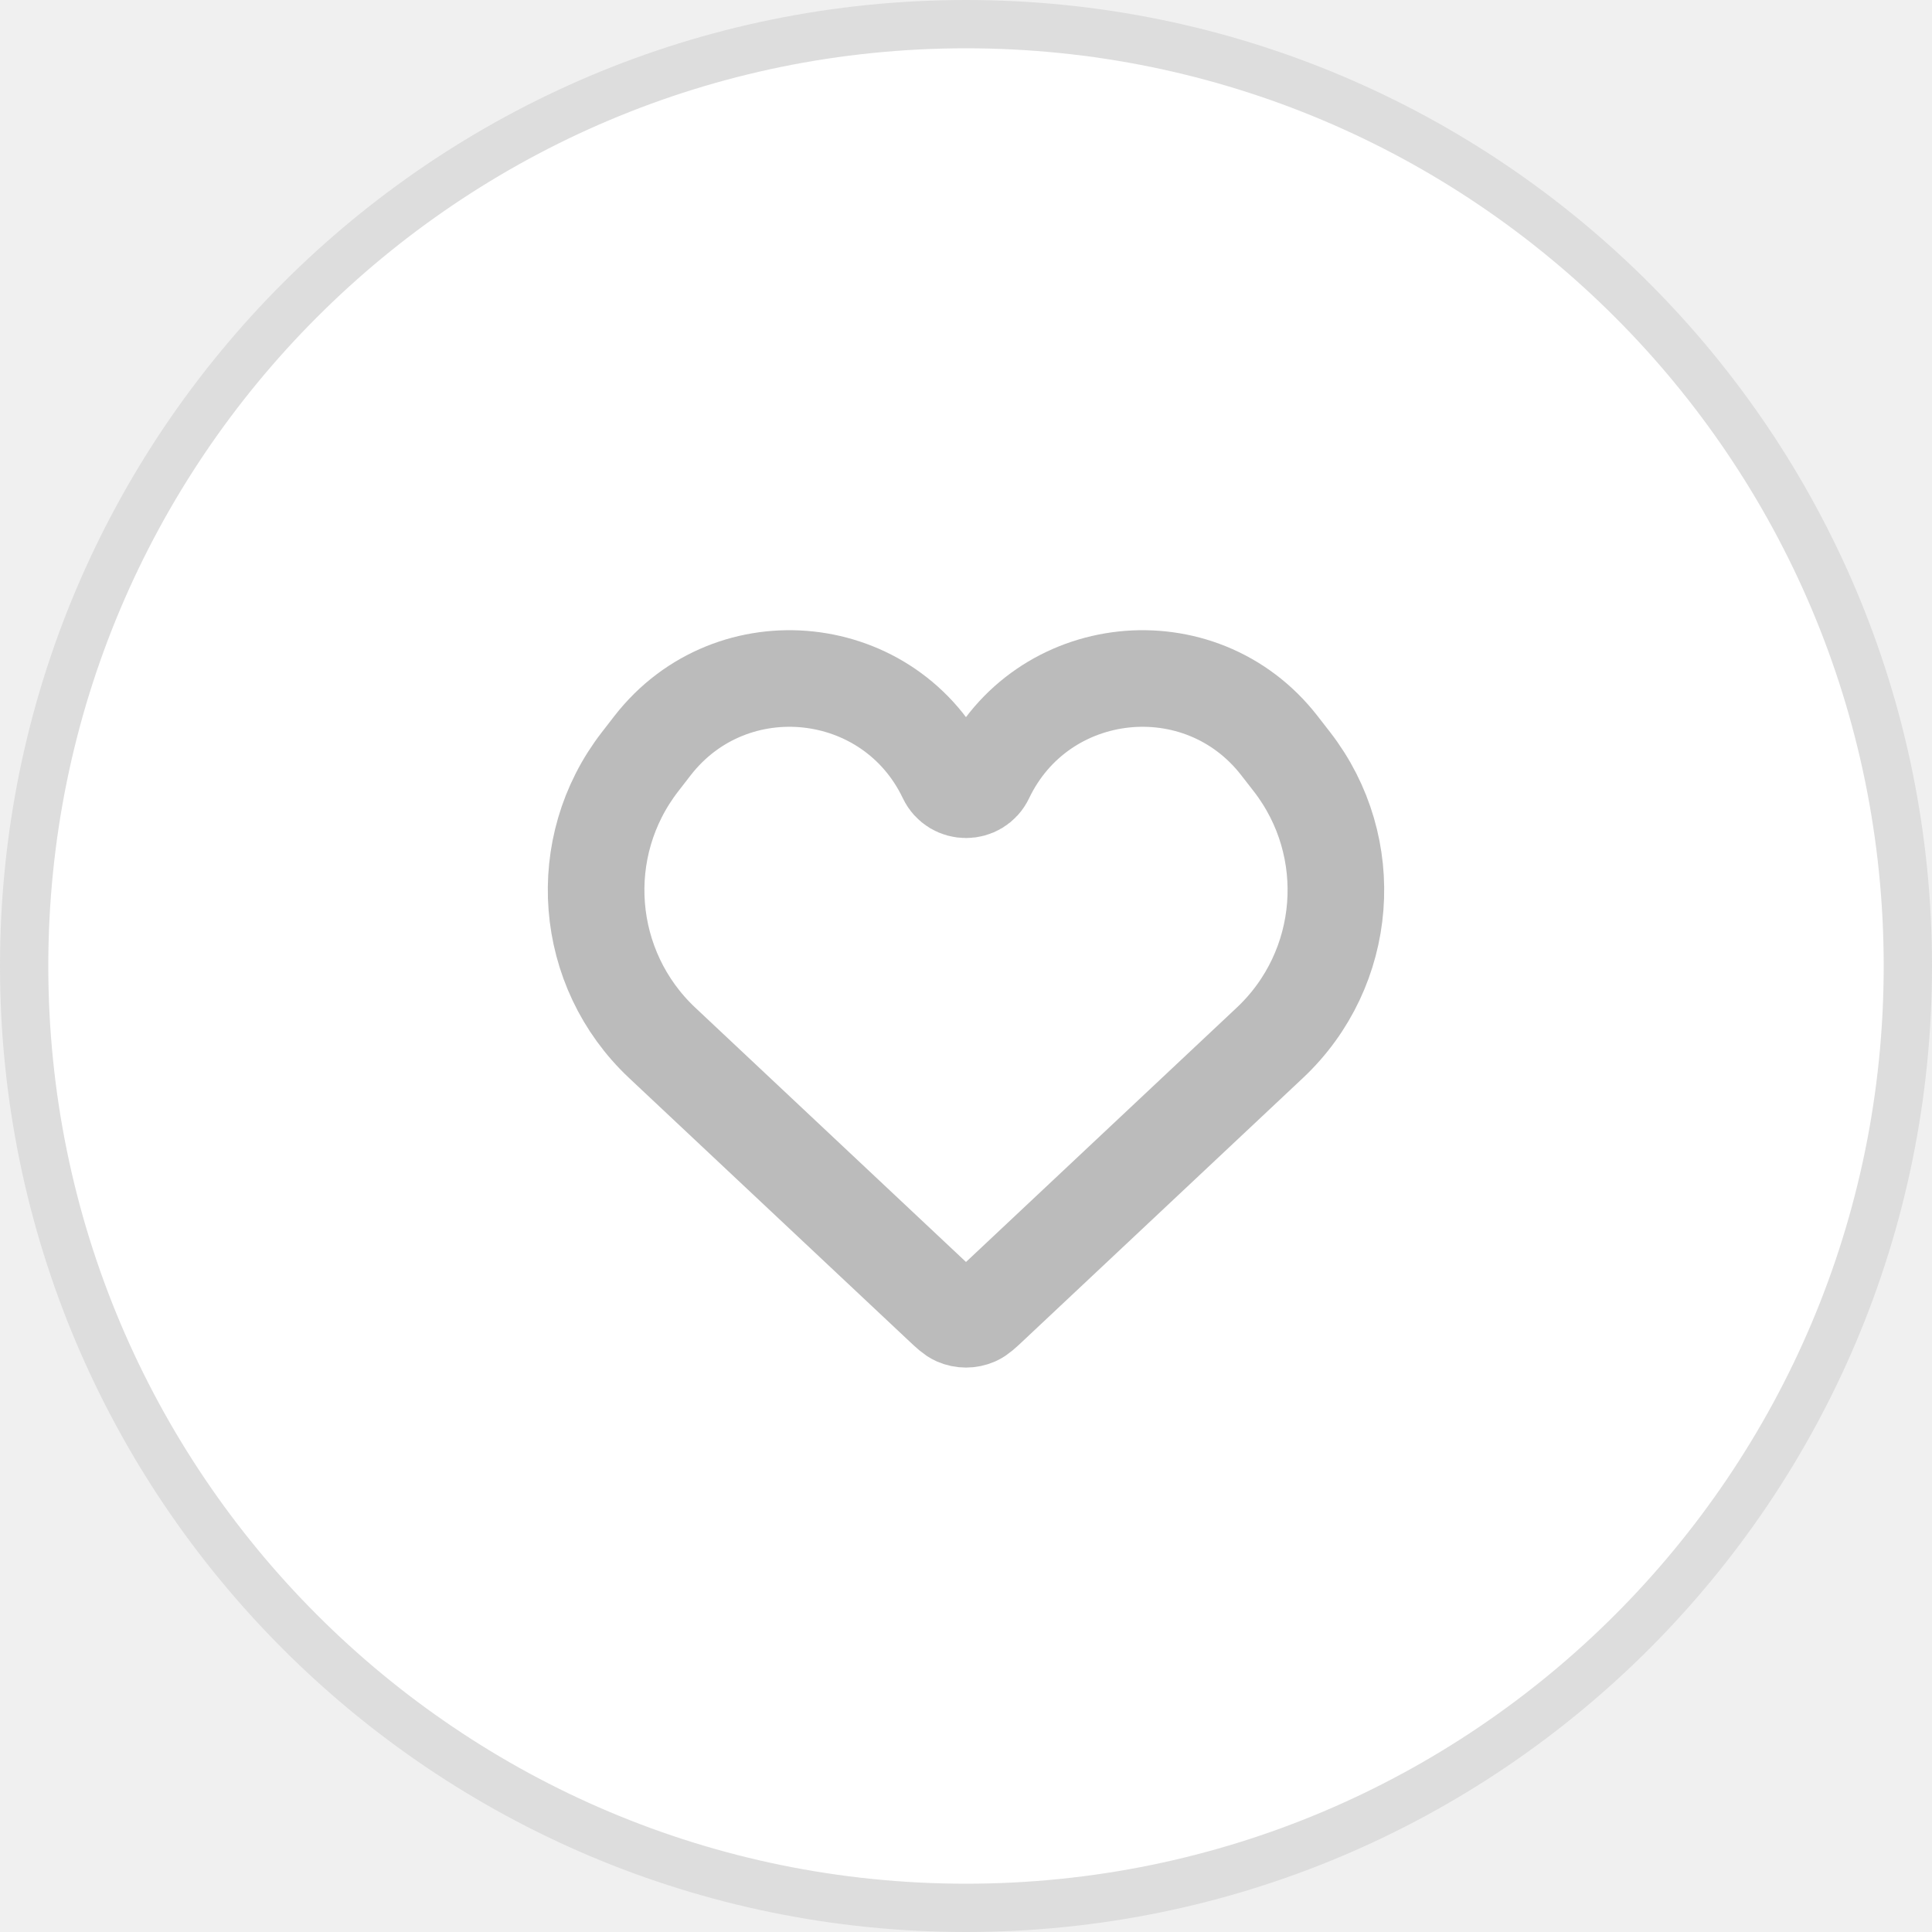
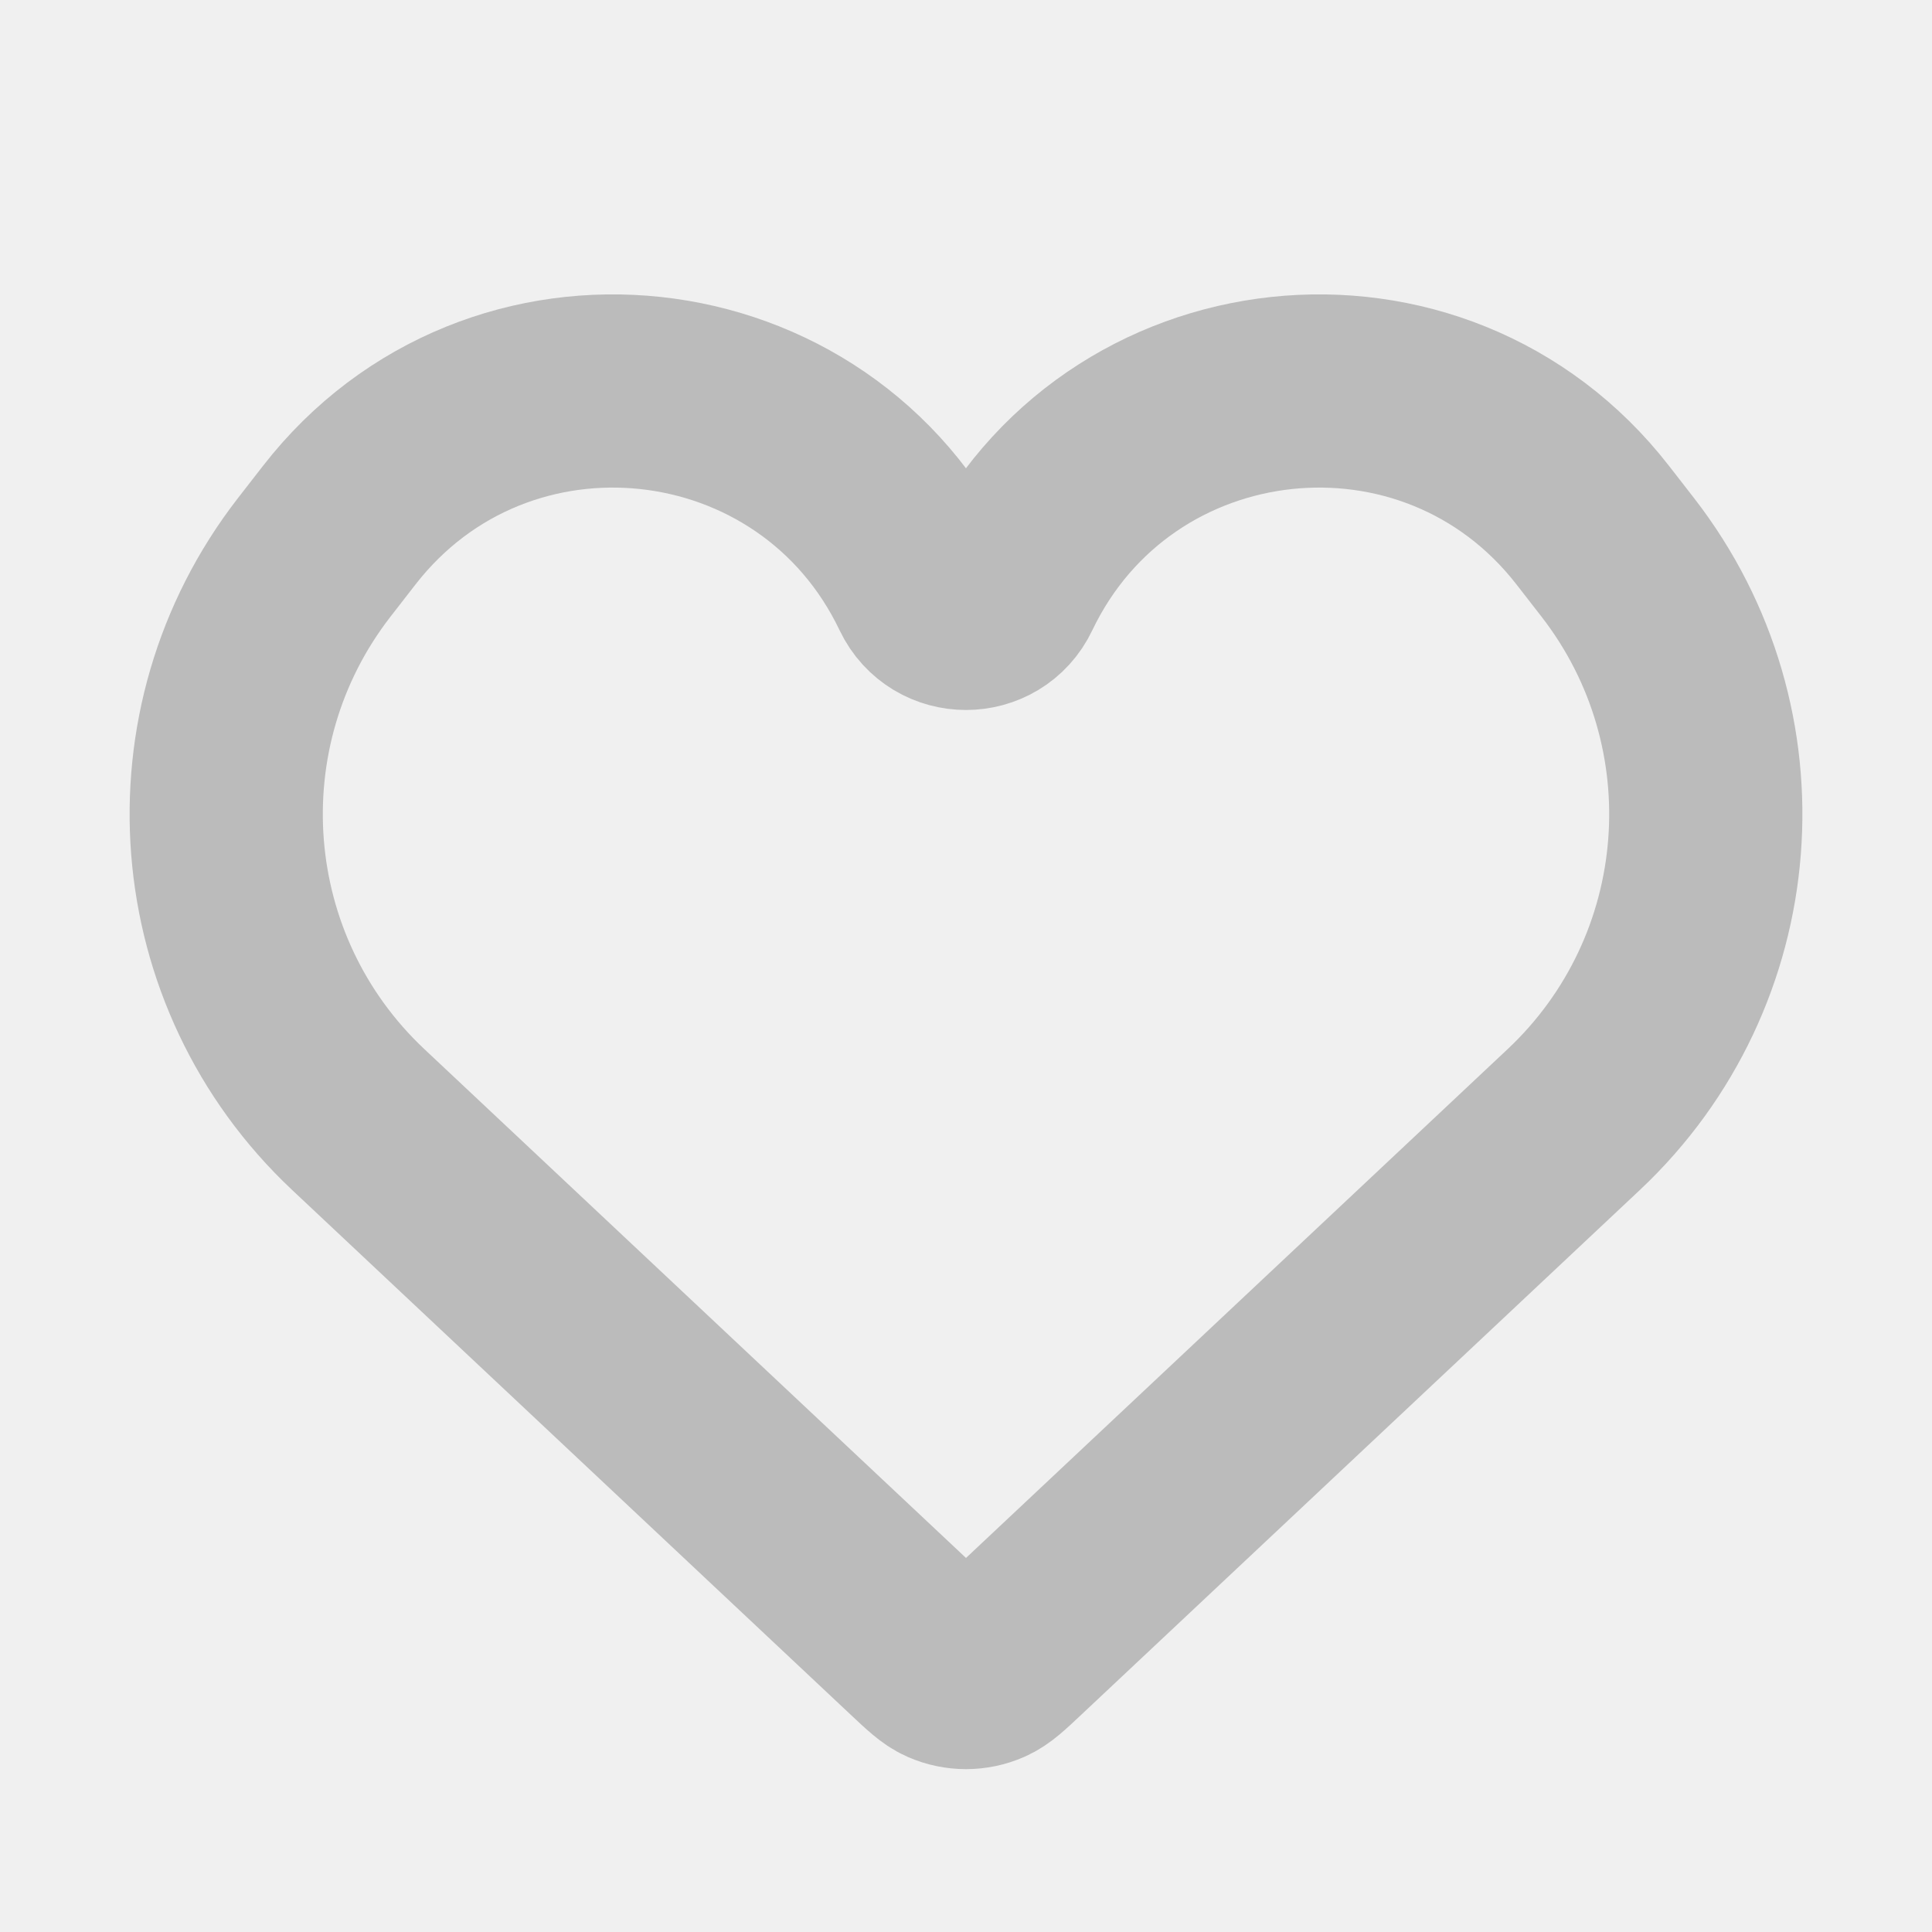
- <svg xmlns="http://www.w3.org/2000/svg" width="40" height="40" viewBox="0 0 40 40" fill="none">
-   <circle cx="20" cy="20" r="19.5" fill="white" stroke="#DDDDDD" />
-   <path d="M13.709 21.59L19.503 27.033C19.648 27.169 19.72 27.237 19.799 27.272C19.927 27.328 20.073 27.328 20.201 27.272C20.279 27.237 20.352 27.169 20.497 27.033L26.291 21.59C27.921 20.058 28.119 17.538 26.748 15.771L26.49 15.439C24.85 13.325 21.558 13.68 20.405 16.094C20.243 16.436 19.757 16.436 19.594 16.094C18.442 13.68 15.15 13.325 13.509 15.439L13.252 15.771C11.881 17.538 12.079 20.058 13.709 21.59Z" stroke="#BBBBBB" stroke-width="2" />
+ <svg xmlns="http://www.w3.org/2000/svg" width="20" height="20" viewBox="0 0 20 20" fill="none">
+   <path d="M3.709 11.59L9.503 17.033C9.648 17.169 9.72 17.237 9.799 17.272C9.927 17.328 10.073 17.328 10.2 17.272C10.28 17.237 10.352 17.169 10.497 17.033L16.291 11.59C17.921 10.059 18.119 7.539 16.748 5.771L16.49 5.439C14.85 3.325 11.558 3.68 10.405 6.094C10.243 6.435 9.757 6.435 9.594 6.094C8.442 3.68 5.15 3.325 3.51 5.439L3.252 5.771C1.881 7.539 2.079 10.059 3.709 11.59Z" stroke="#BBBBBB" stroke-width="2" />
</svg>
